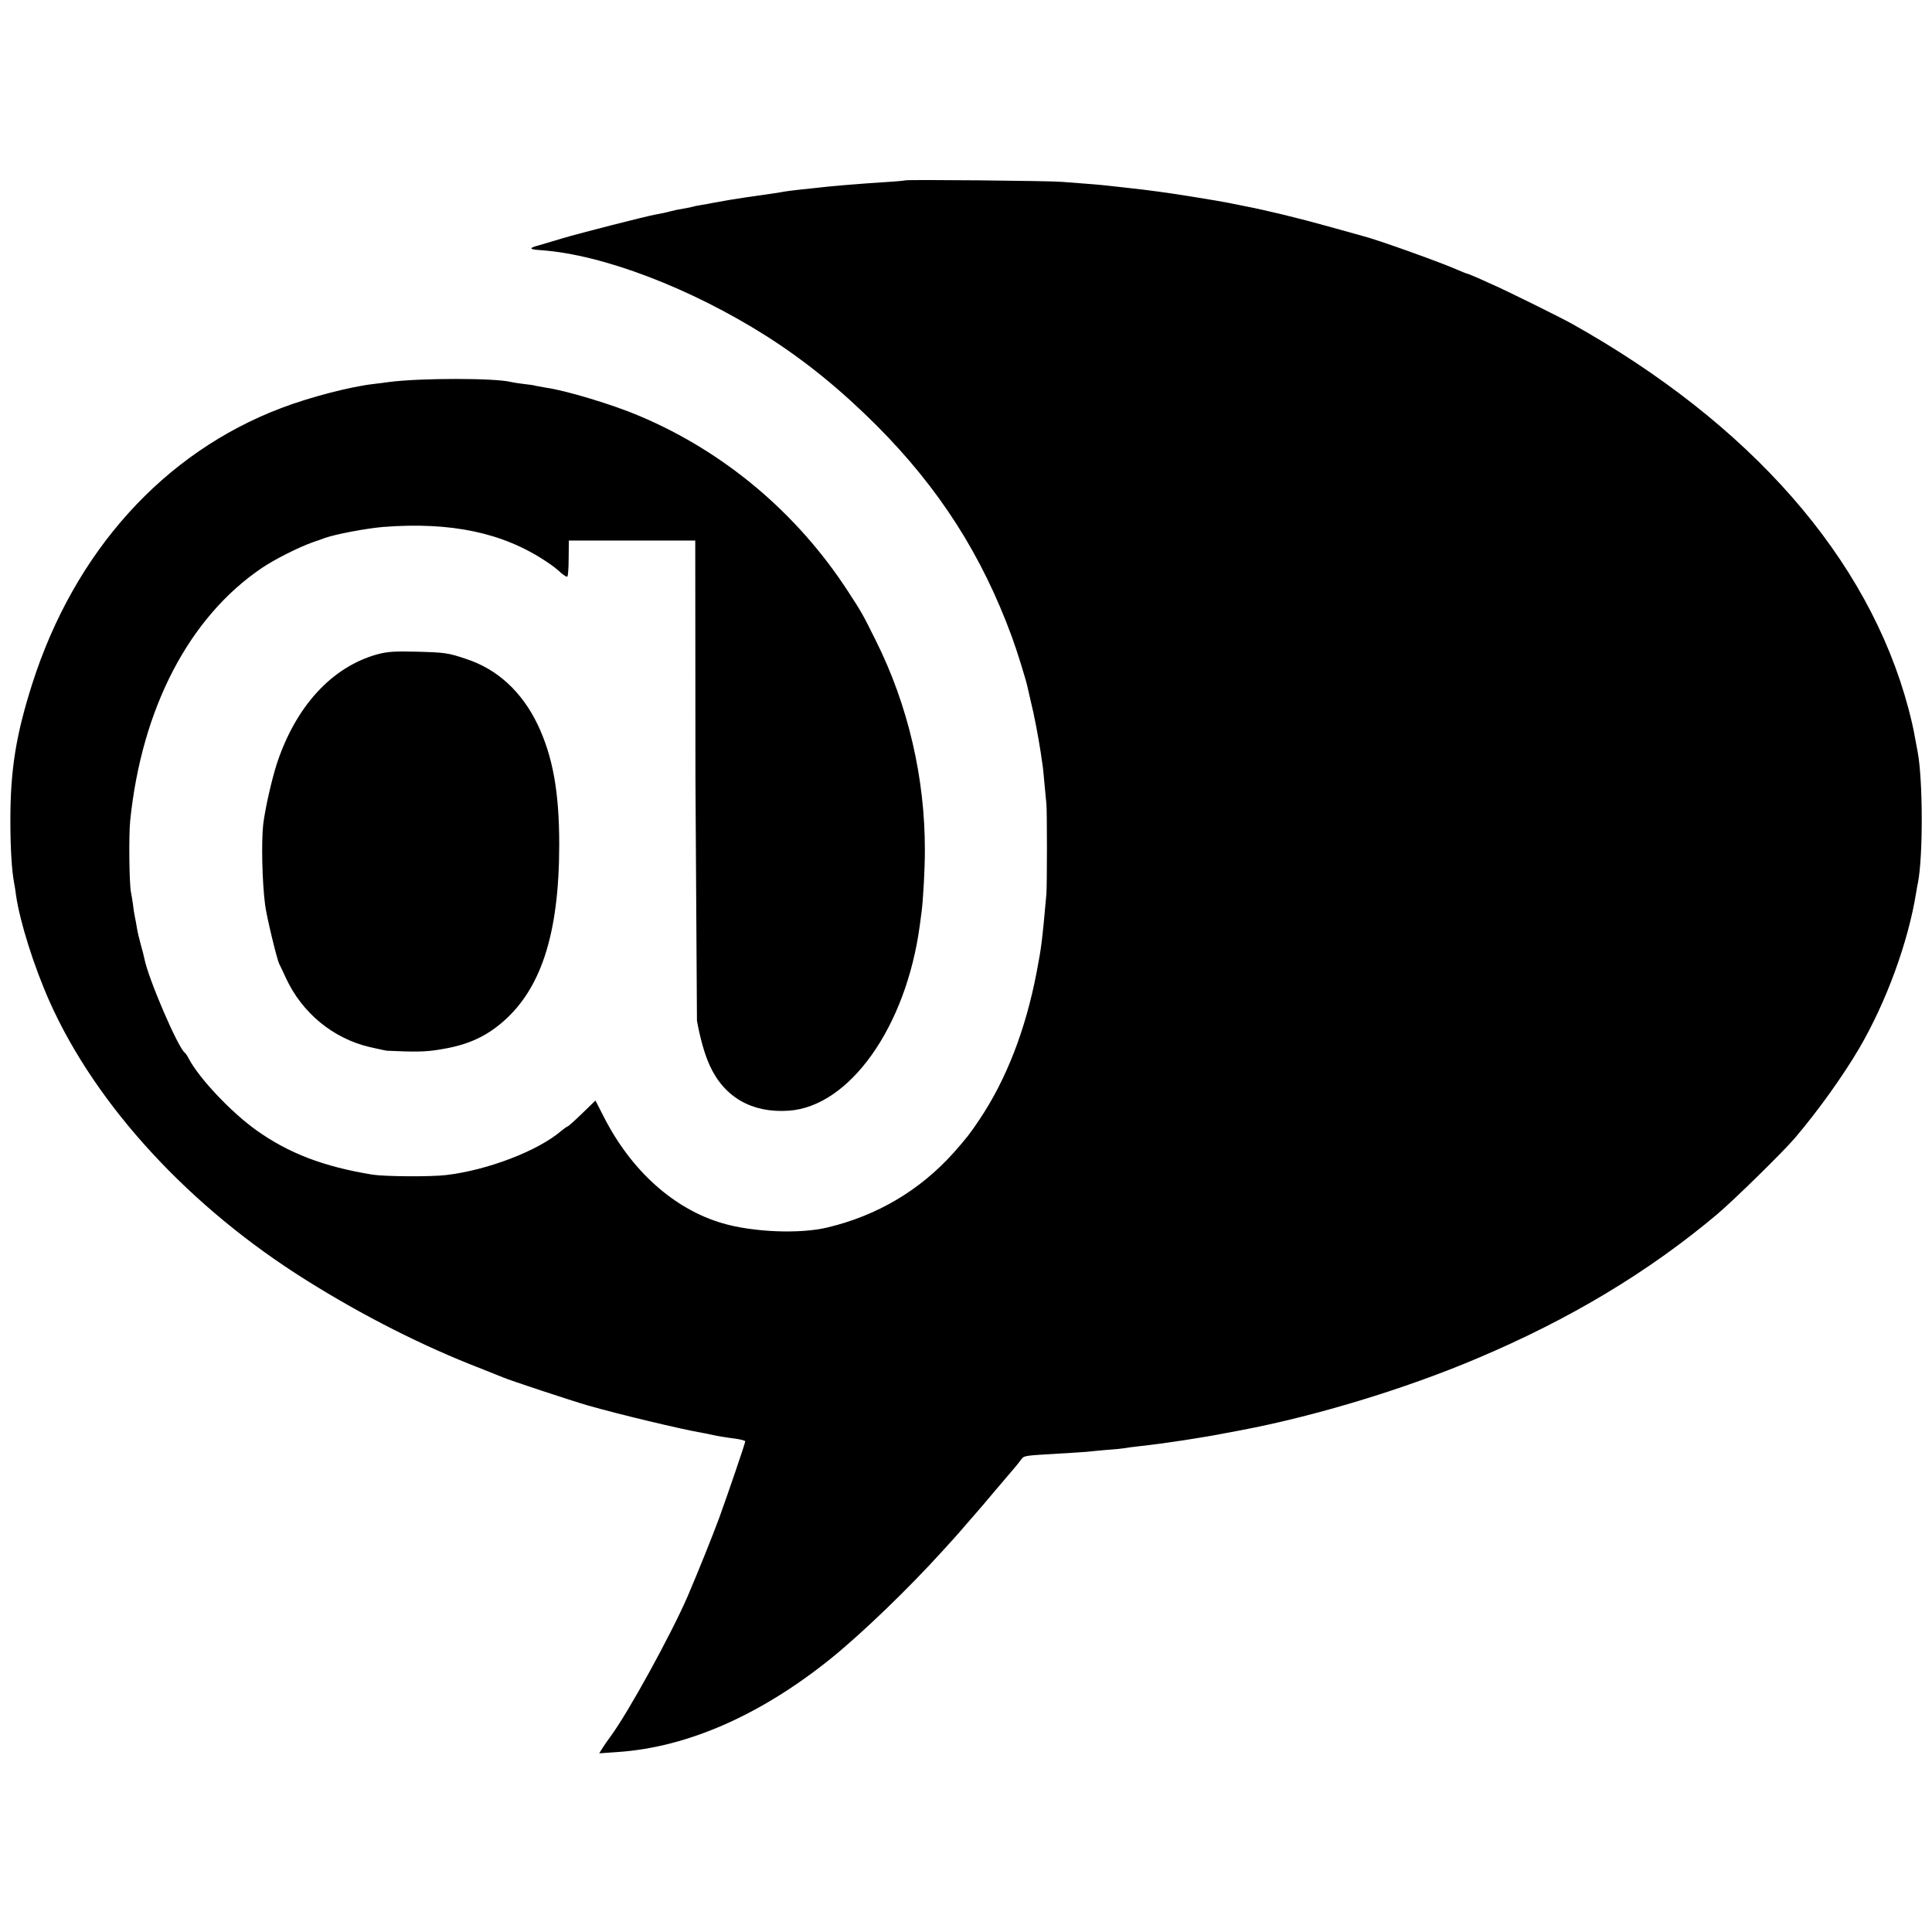
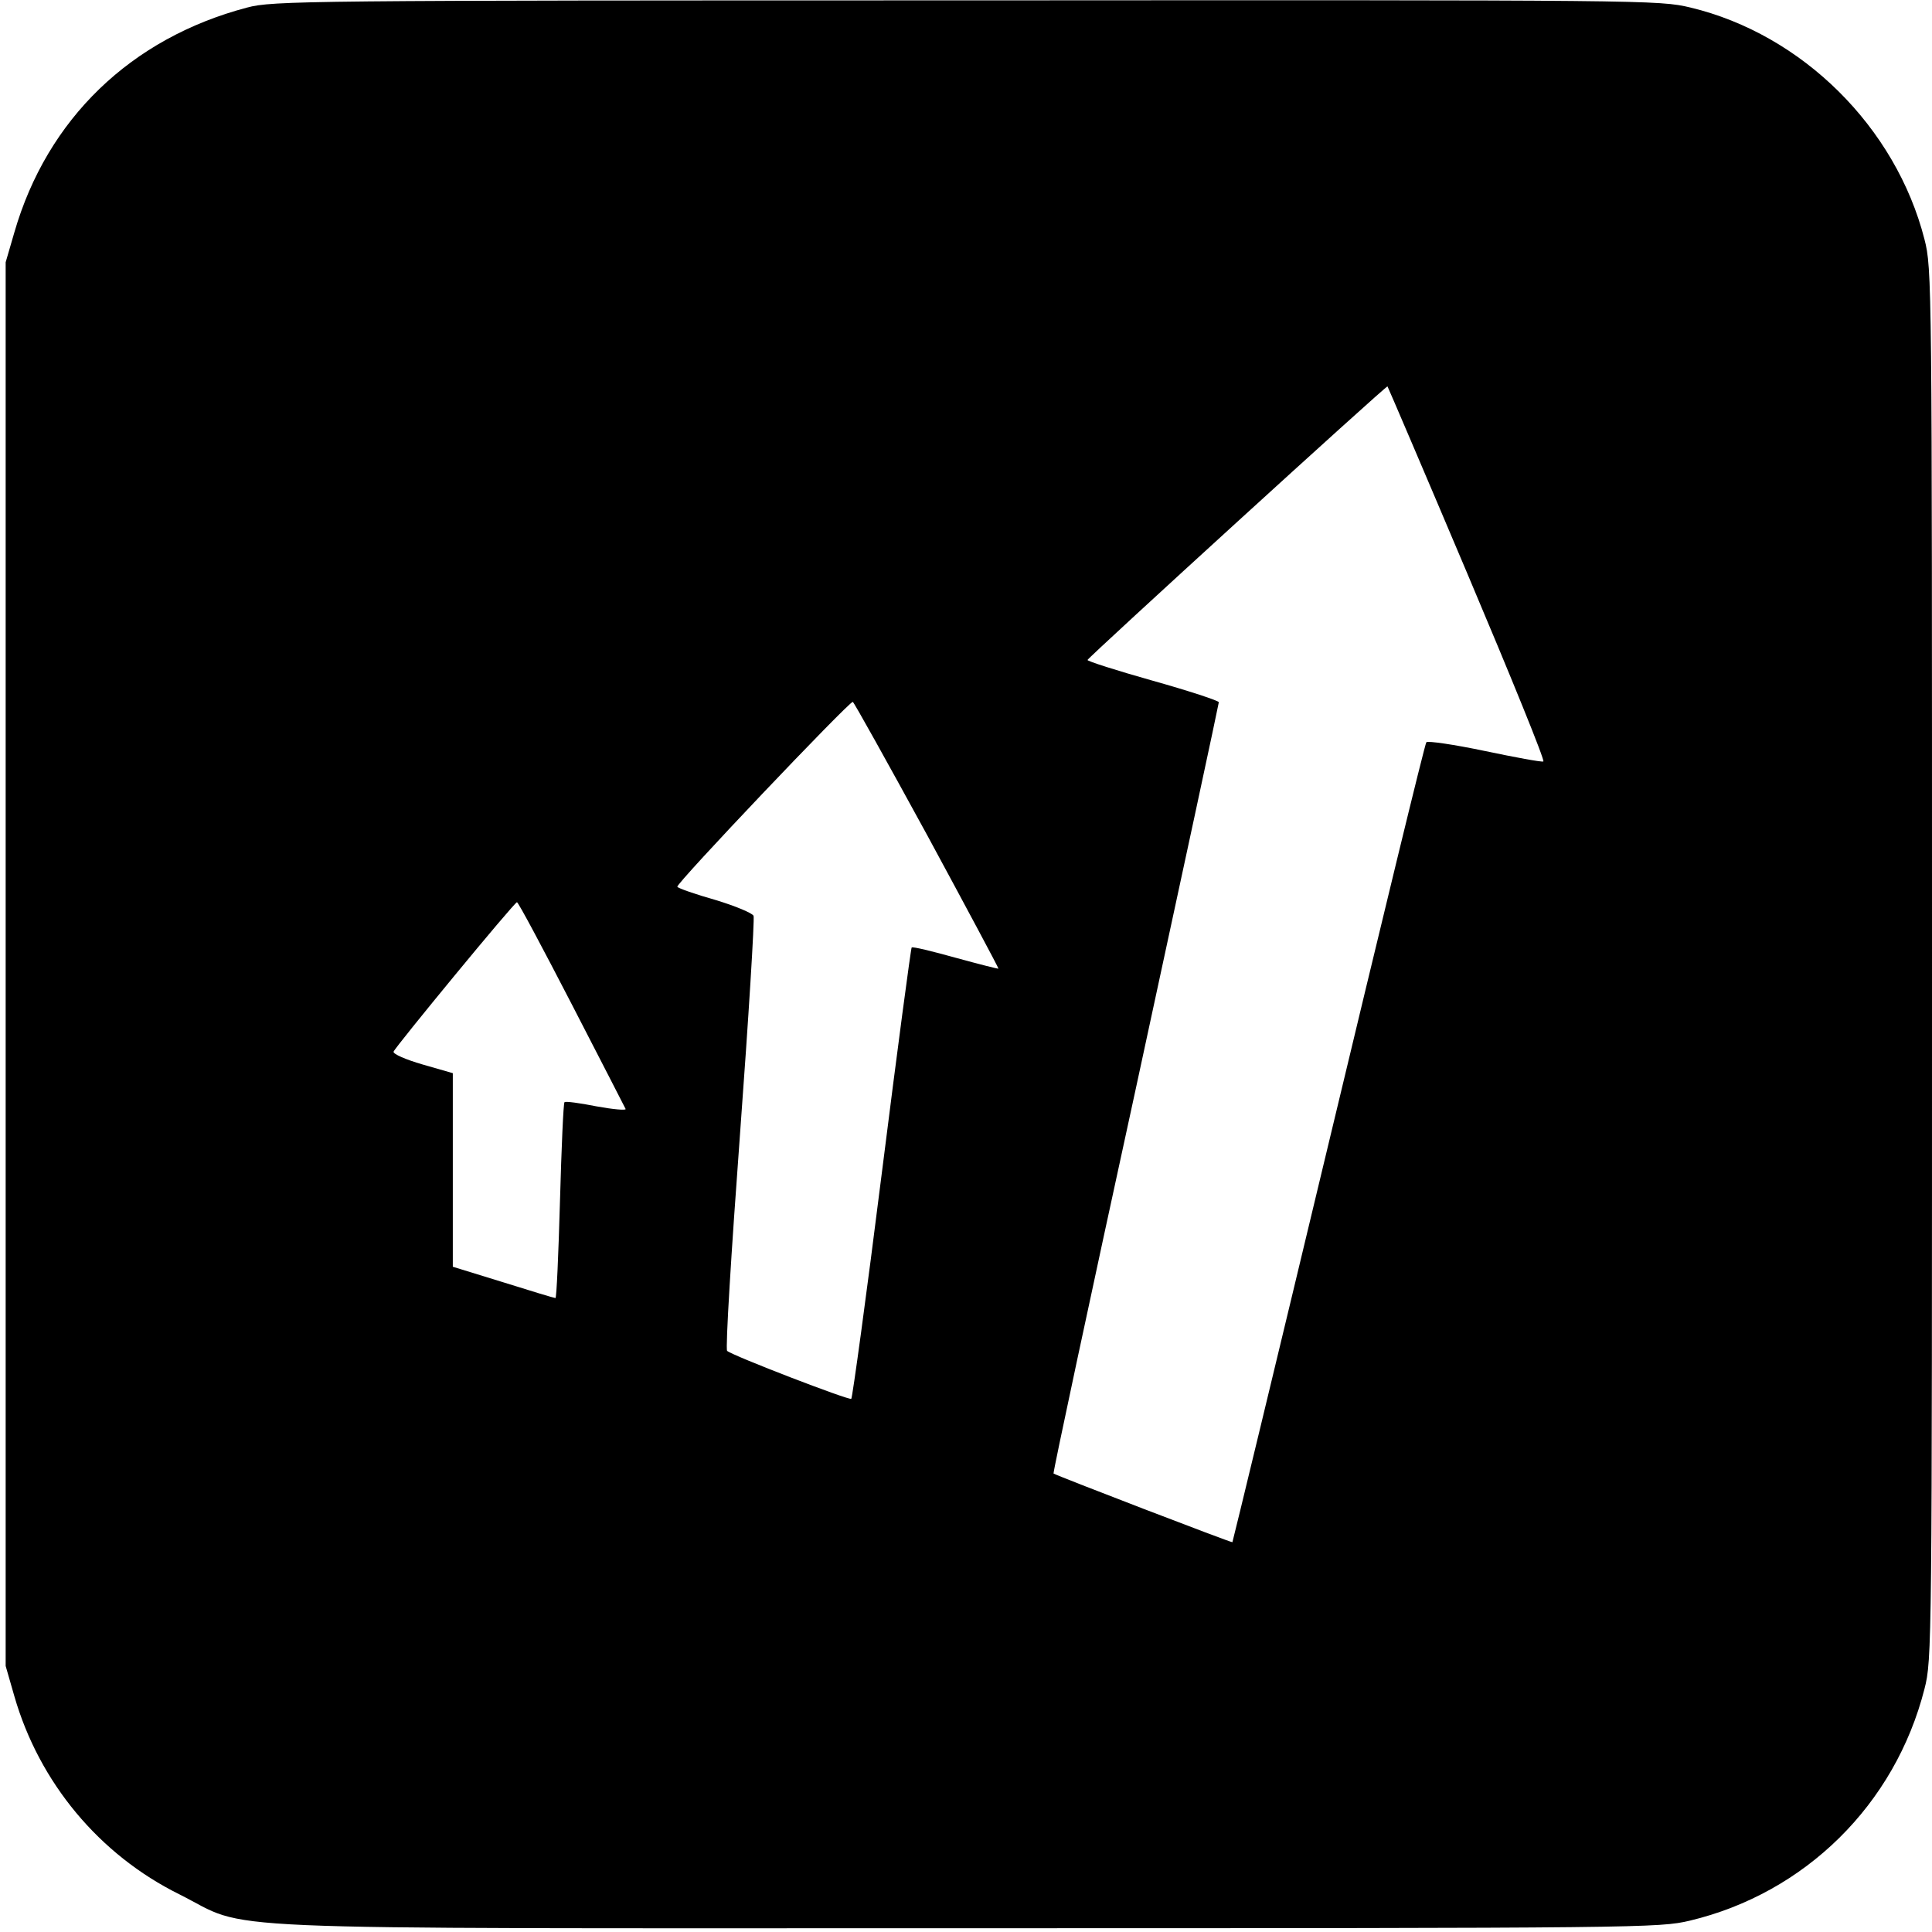
- <svg xmlns="http://www.w3.org/2000/svg" width="1365.333" height="1365.333" viewBox="0 0 1024 1024">
-   <path d="M479.8 95.6c-.2.1-4.8.6-10.3.9-15.6 1-30.7 2.3-37 3.1-1.6.2-5.5.6-8.5.9s-6.6.8-8 1c-1.4.3-4.1.7-6 1l-14 2-9 1.4-9 1.6a137.08 137.08 0 0 1-6 1.1c-1.9.3-4.1.7-4.9 1-.8.2-3 .7-5 1s-5.4 1-7.6 1.6-5.3 1.2-7 1.5c-4.3.7-40.7 10-49 12.5l-12.8 3.8c-5.7 1.5-5.4 2.2 1 2.6 32.9 2.3 79.6 20.2 119.8 45.7 20.8 13.3 39.3 28.4 58.5 47.6 32.9 33.1 55.4 68.3 71.3 111.6 2.5 6.7 7.4 22.5 8.2 26.2.2 1 1.1 4.7 1.9 8.3 1.6 6.2 4 18.9 5.2 26.8l.9 6.2c.3 1.4.7 6.1 1.1 10.5l1 10.5c.4 3.1.4 43.3 0 48-2.3 25.6-2.6 27.8-5.2 41.5-5.9 30.6-16.1 56.8-30.4 78.1-5 7.5-6.9 9.8-13.5 17.3-17.8 19.9-40.5 33.4-67 39.7-14.5 3.5-39.3 2.5-55.4-2.2-25.8-7.5-48.5-27.8-63.1-56.5l-4.4-8.6-7 6.8c-3.9 3.8-7.4 6.9-7.7 6.9s-1.8 1.1-3.3 2.3c-12.3 10.6-39 20.9-61.1 23.5-8.5 1-32.3.8-39-.2-25.8-4.2-44.5-11.3-61.7-23.6-13.3-9.5-30.4-27.6-35.8-38-.7-1.4-1.6-2.7-2-3-3.6-2.5-19.5-39.5-21.5-50-.2-1.2-1.1-4.6-1.9-7.4s-1.7-6.7-2-8.6a137.08 137.08 0 0 0-1.1-6 64.92 64.92 0 0 1-1-6.5c-.3-2.2-.8-5.2-1.1-6.7-.9-4.5-1.2-29.9-.4-37.8 6.1-59.6 31.2-107.8 69.7-133.9 6.8-4.6 19.1-10.8 26.8-13.6 2.8-.9 5.7-2 6.5-2.3 5.9-2.1 21.9-5.1 31-5.9 36-2.8 63.6 3 86.5 18.3 2.8 1.8 6.3 4.5 7.8 6 1.6 1.4 3.1 2.3 3.4 2 .4-.4.7-4.8.7-9.9l.1-9.2h67l.1 125.5.8 129c1.8 9.9 4.2 18.1 6.8 23.8 7.7 16.8 22.4 25.2 41.7 23.9 32.4-2.1 62.4-44.5 69.6-98.2l1-7.5c.8-6.4 1.7-22 1.7-32.2.1-38.4-8.9-77.1-26-111.3-6.9-13.9-7.4-14.8-14.7-26-26.9-41.5-65.5-74-110.5-93-14-6-38.9-13.5-49.5-15l-5.5-1c-.8-.3-3.7-.7-6.5-1-2.7-.3-5.7-.8-6.5-1-8.2-2.2-48.5-2.2-65 0-1.9.3-5.4.7-7.8 1-12.5 1.4-34.3 7.1-49.2 12.8-62.2 23.6-109.5 76-131.9 146.1-8.6 27-11.6 45.5-11.6 72.1 0 15.2.7 26.7 2 33.6.3 1.3.7 4.1 1 6.4 2 14 9.5 37.8 17.8 56.4C50.9 586 100.6 640 162.6 678.7c30 18.8 61.8 34.9 92.4 46.7l11.5 4.6c2.7 1.3 36.4 12.4 45 14.9 16.4 4.7 49.9 12.7 60.5 14.5 1.4.2 3.6.7 5 1 3.1.7 7.1 1.4 13.3 2.2 2.6.4 4.7 1 4.7 1.3 0 1-9.2 27.9-13.8 40.6-3.9 10.5-10.7 27.4-16.7 41.5-8.7 20.1-31.5 61.7-41 74.5-1.2 1.6-3.1 4.3-4.1 5.9l-1.8 2.9 9.9-.7c36.9-2.5 75.8-19.6 113.2-49.8 16.5-13.4 40.9-36.9 58.9-56.8l6.9-7.6c.5-.6 3.3-3.7 6-6.9l6-6.9c.6-.6 4.6-5.4 9-10.6l10.3-12.1c1.2-1.4 2.8-3.4 3.5-4.4 1.5-2 1.7-2 19.1-3l15.5-1c1.4-.2 6.1-.6 10.3-1 4.2-.3 8.5-.7 9.5-.9s4.7-.7 8.3-1.1c12.4-1.3 34-4.6 46-7 1.4-.3 4.8-.9 7.5-1.4 39.7-7.5 87.5-22 125.6-38.2 49-20.7 90.6-45.7 126.9-76.2 8.9-7.5 35-33.1 41.4-40.6 12.4-14.6 25.4-32.8 34.1-47.6 14.3-24.5 25.9-56.2 30.1-82.4.3-1.8.7-4.3 1-5.5 2.7-14.1 2.6-54.3-.2-69.1l-1.5-8c-.5-3.3-2.1-10.1-3.4-15-21.2-79.7-83.6-150.9-178.7-204.1-6.2-3.4-35-17.7-41.8-20.6-1.9-.9-5.6-2.5-8.2-3.7-2.6-1.1-5-2.1-5.3-2.1s-2.4-.9-4.8-1.9c-8.7-3.9-42.4-16-50.7-18.1l-18-5c-15.4-4.3-32.1-8.4-45.5-11l-7.5-1.5c-3-.7-30.8-5.2-36.7-5.9-6.3-.9-11.1-1.4-17.3-2.1l-9-1c-3.2-.4-11-1.1-25-2.1-6.6-.6-82.8-1.3-83.2-.8zM200 346.8c-24.2 6.7-43.4 27.7-53.4 58.4-2.7 8.5-6.1 23.5-7.1 31.8-1 9.1-.6 30 1 42.5.7 5.9 6.3 29.1 7.5 31.4.5.9 2.1 4.3 3.6 7.6 8.5 18.3 24.8 31.8 44.1 36.4 4.3 1 8.5 1.9 9.3 2 15.1.7 20.4.6 27.3-.5 13.8-2.1 23.2-5.9 32.3-13.2 21.9-17.6 31.8-47.6 31.8-95.7 0-27.8-3.4-46.5-11.4-63.4-8.4-17.5-21.4-29.5-38.1-34.9-9.5-3.2-11.2-3.4-26.4-3.8-11.3-.3-15.3 0-20.5 1.4z" />
+ <svg xmlns="http://www.w3.org/2000/svg" version="1.0" width="512pt" height="512pt" viewBox="0 0 512 512" preserveAspectRatio="xMidYMid meet">
+   <g transform="translate(0,512) scale(0.1,-0.1)" fill="#000000" stroke="none">
+     <path d="M655 5100 c-308 -81 -530 -295 -617 -596 l-23 -79 0 -1860 0 -1860 23 -80 c66 -229 225 -420 437 -525 196 -98 3 -90 2089 -90 1795 0 1833 1 1914 20 306 73 544 308 622 614 20 78 20 107 20 1921 0 1813 0 1843 -20 1921 -76 297 -324 543 -620 614 -84 20 -109 20 -1920 19 -1752 0 -1838 -1 -1905 -19z m3234 -1501 c115 -272 206 -495 201 -497 -5 -2 -75 11 -156 28 -81 17 -150 27 -154 23 -4 -4 -120 -483 -259 -1063 -139 -580 -254 -1056 -255 -1057 -2 -2 -465 176 -474 182 -2 2 96 460 218 1020 121 559 220 1020 220 1024 0 4 -79 30 -175 57 -96 27 -174 52 -173 55 4 9 792 728 795 725 1 -1 97 -225 212 -497z m-1432 -692 c105 -194 190 -353 189 -354 -1 -1 -52 12 -114 29 -61 17 -114 30 -116 27 -2 -2 -38 -271 -79 -597 -41 -327 -78 -596 -81 -599 -5 -5 -314 114 -329 127 -5 4 11 262 34 573 23 311 39 572 36 580 -3 7 -48 26 -101 42 -53 15 -99 31 -101 35 -5 7 454 490 465 490 3 -1 91 -159 197 -353z m-942 -448 c77 -149 141 -274 143 -278 1 -4 -33 -1 -77 7 -45 9 -83 14 -85 11 -3 -2 -8 -120 -12 -262 -4 -141 -9 -257 -12 -257 -3 0 -66 19 -139 42 l-133 41 0 257 0 256 -80 23 c-45 13 -79 28 -77 34 4 12 320 396 327 396 3 1 68 -121 145 -270z" />
+   </g>
</svg>
